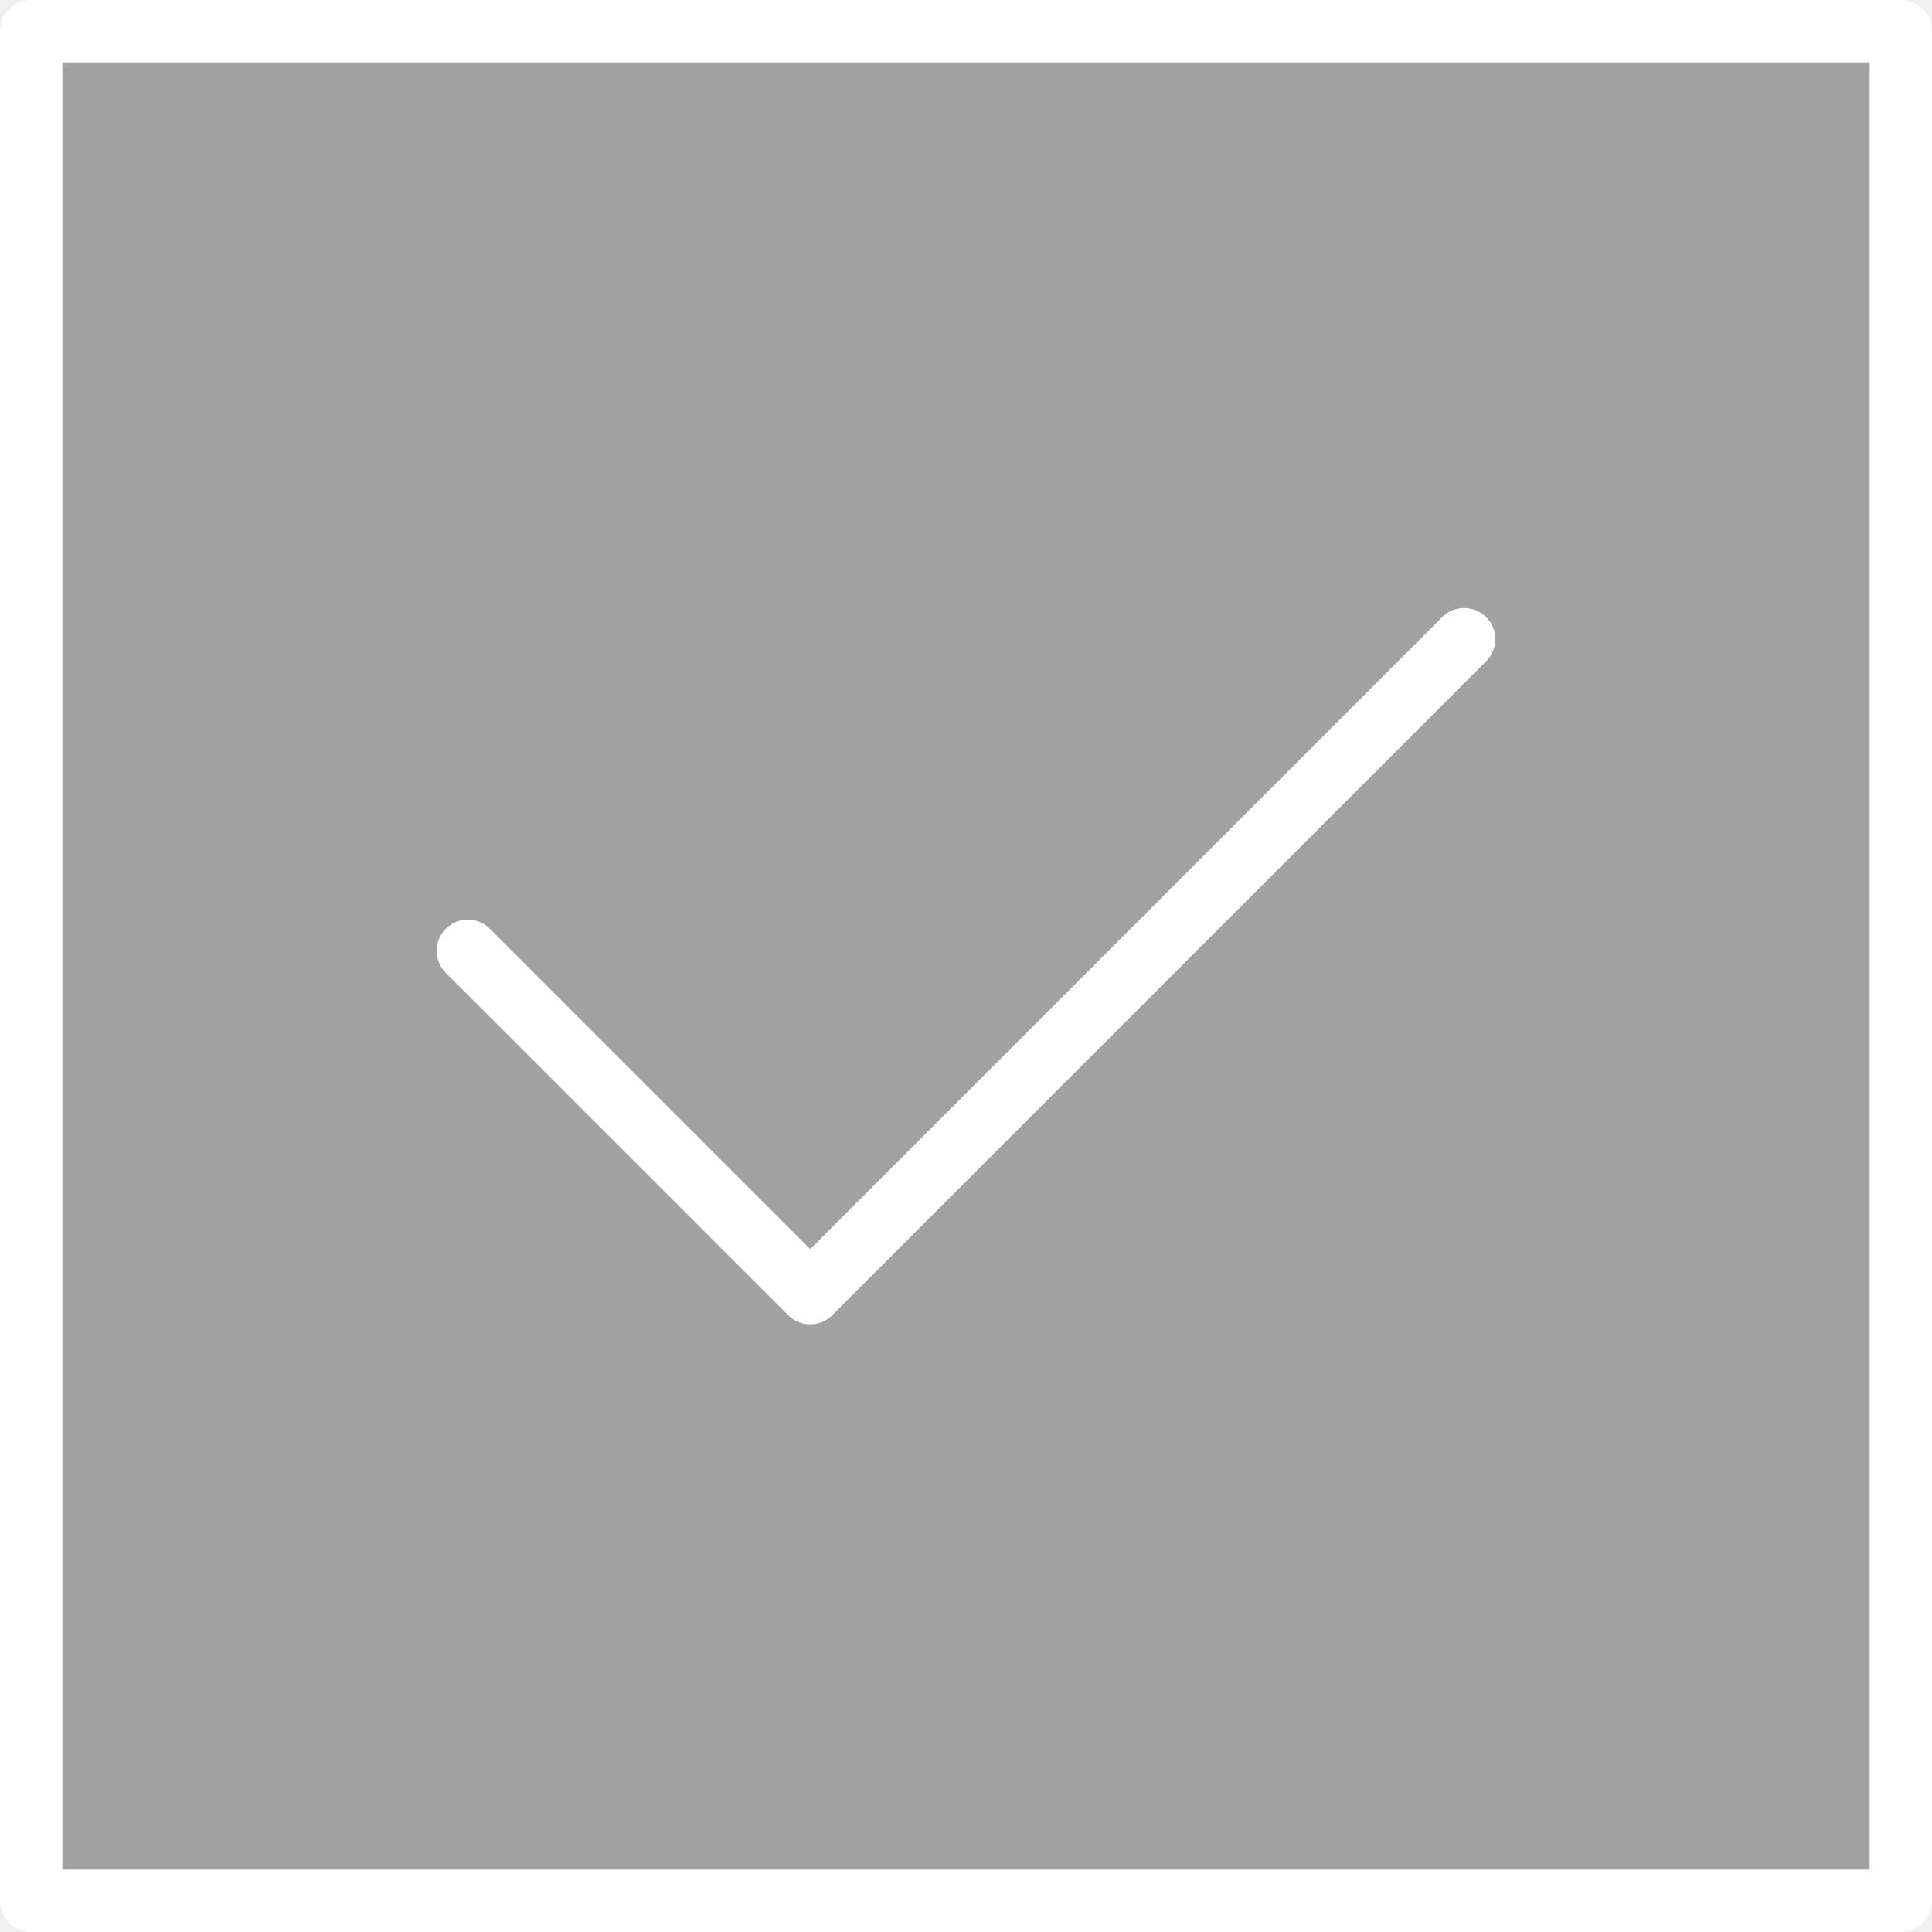
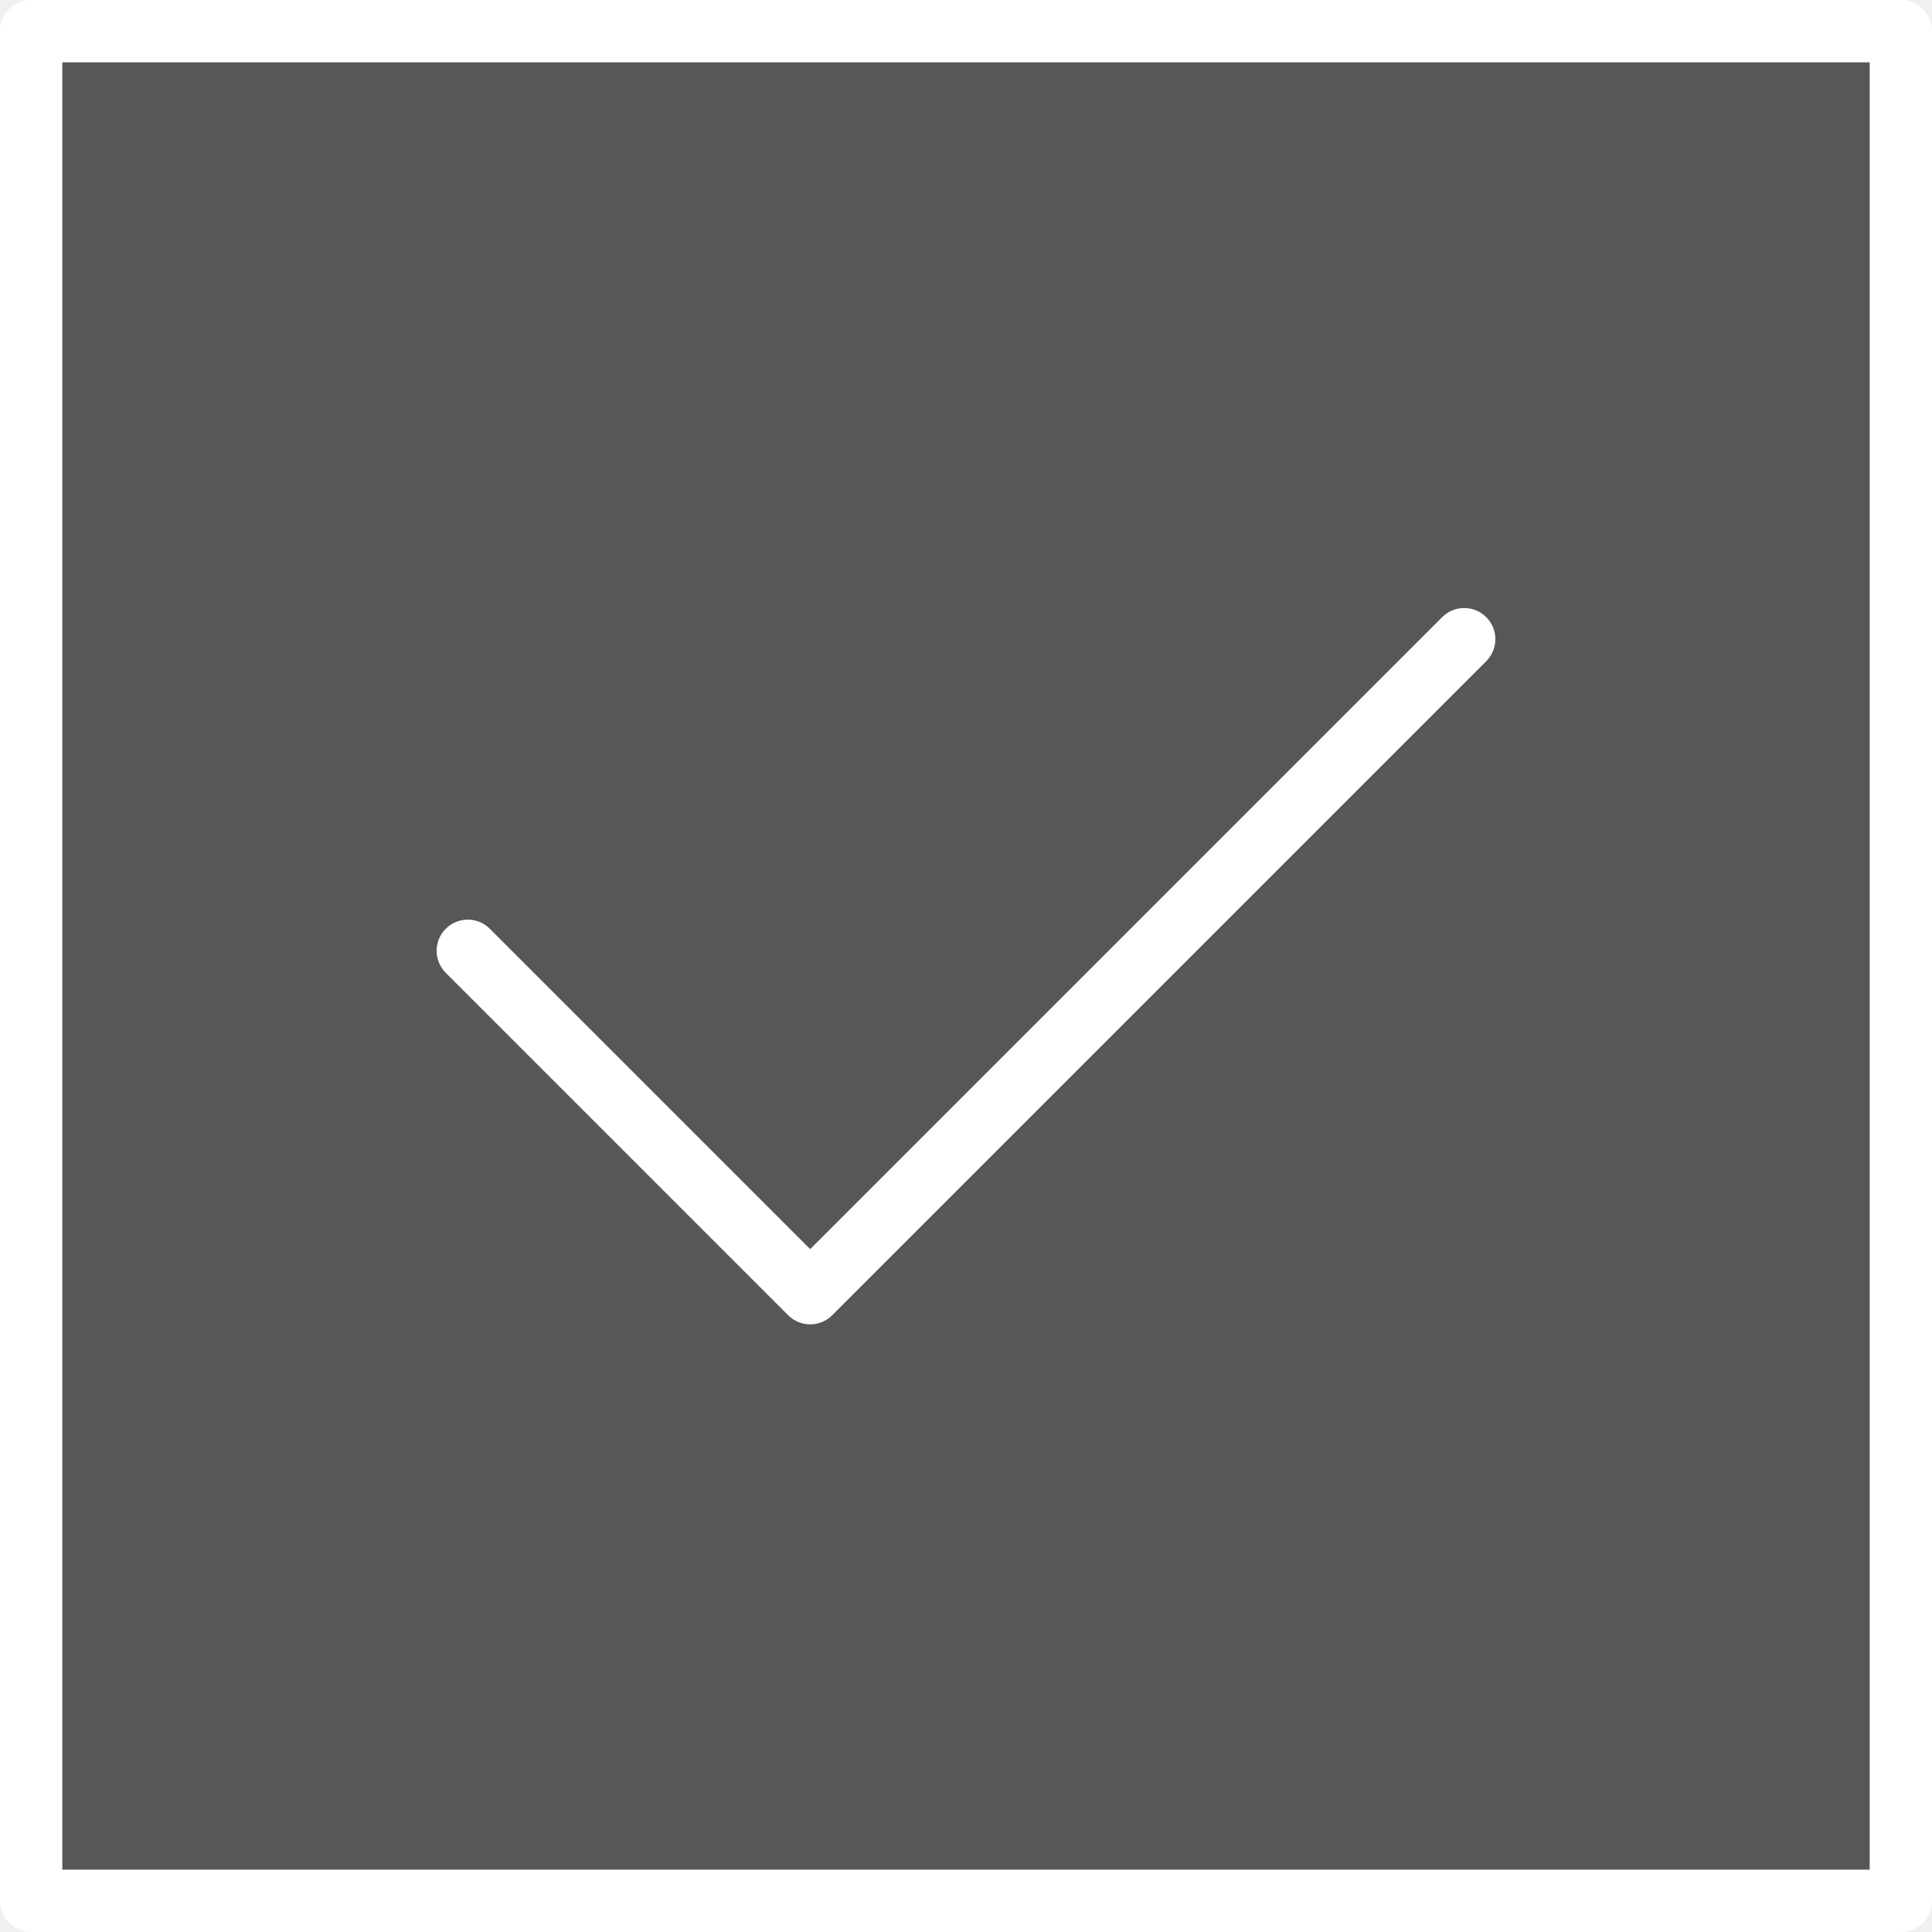
<svg xmlns="http://www.w3.org/2000/svg" version="1.1" width="512" height="512" x="0" y="0" viewBox="0 0 496 496" style="enable-background:new 0 0 512 512" xml:space="preserve" class="">
  <g>
-     <path d="m8 488h480v-480h-480zm200-156 168-168-168 168-88-88zm0 0" fill="#a1a1a1" data-original="#c2fb3b" style="" class="" />
+     <path d="m8 488h480v-480h-480zm200-156 168-168-168 168-88-88zm0 0" fill="#575757" data-original="#c2fb3b" style="" class="" />
    <g fill="#231f20">
      <path d="m8 496h480c4.418 0 8-3.582 8-8v-480c0-4.418-3.582-8-8-8h-480c-4.418 0-8 3.582-8 8v480c0 4.418 3.582 8 8 8zm8-480h464v464h-464zm0 0" fill="#ffffff" data-original="#231f20" style="" class="" />
      <path d="m370.344 158.344-162.344 162.344-82.344-82.344c-3.141-3.031-8.129-2.988-11.215.098-3.086 3.086-3.129 8.074-.098 11.215l88 88c3.125 3.121 8.188 3.121 11.312 0l168-168c3.031-3.141 2.988-8.129-.098-11.215-3.086-3.086-8.074-3.129-11.215-.098zm0 0" fill="#ffffff" data-original="#231f20" style="" class="" />
    </g>
  </g>
</svg>
